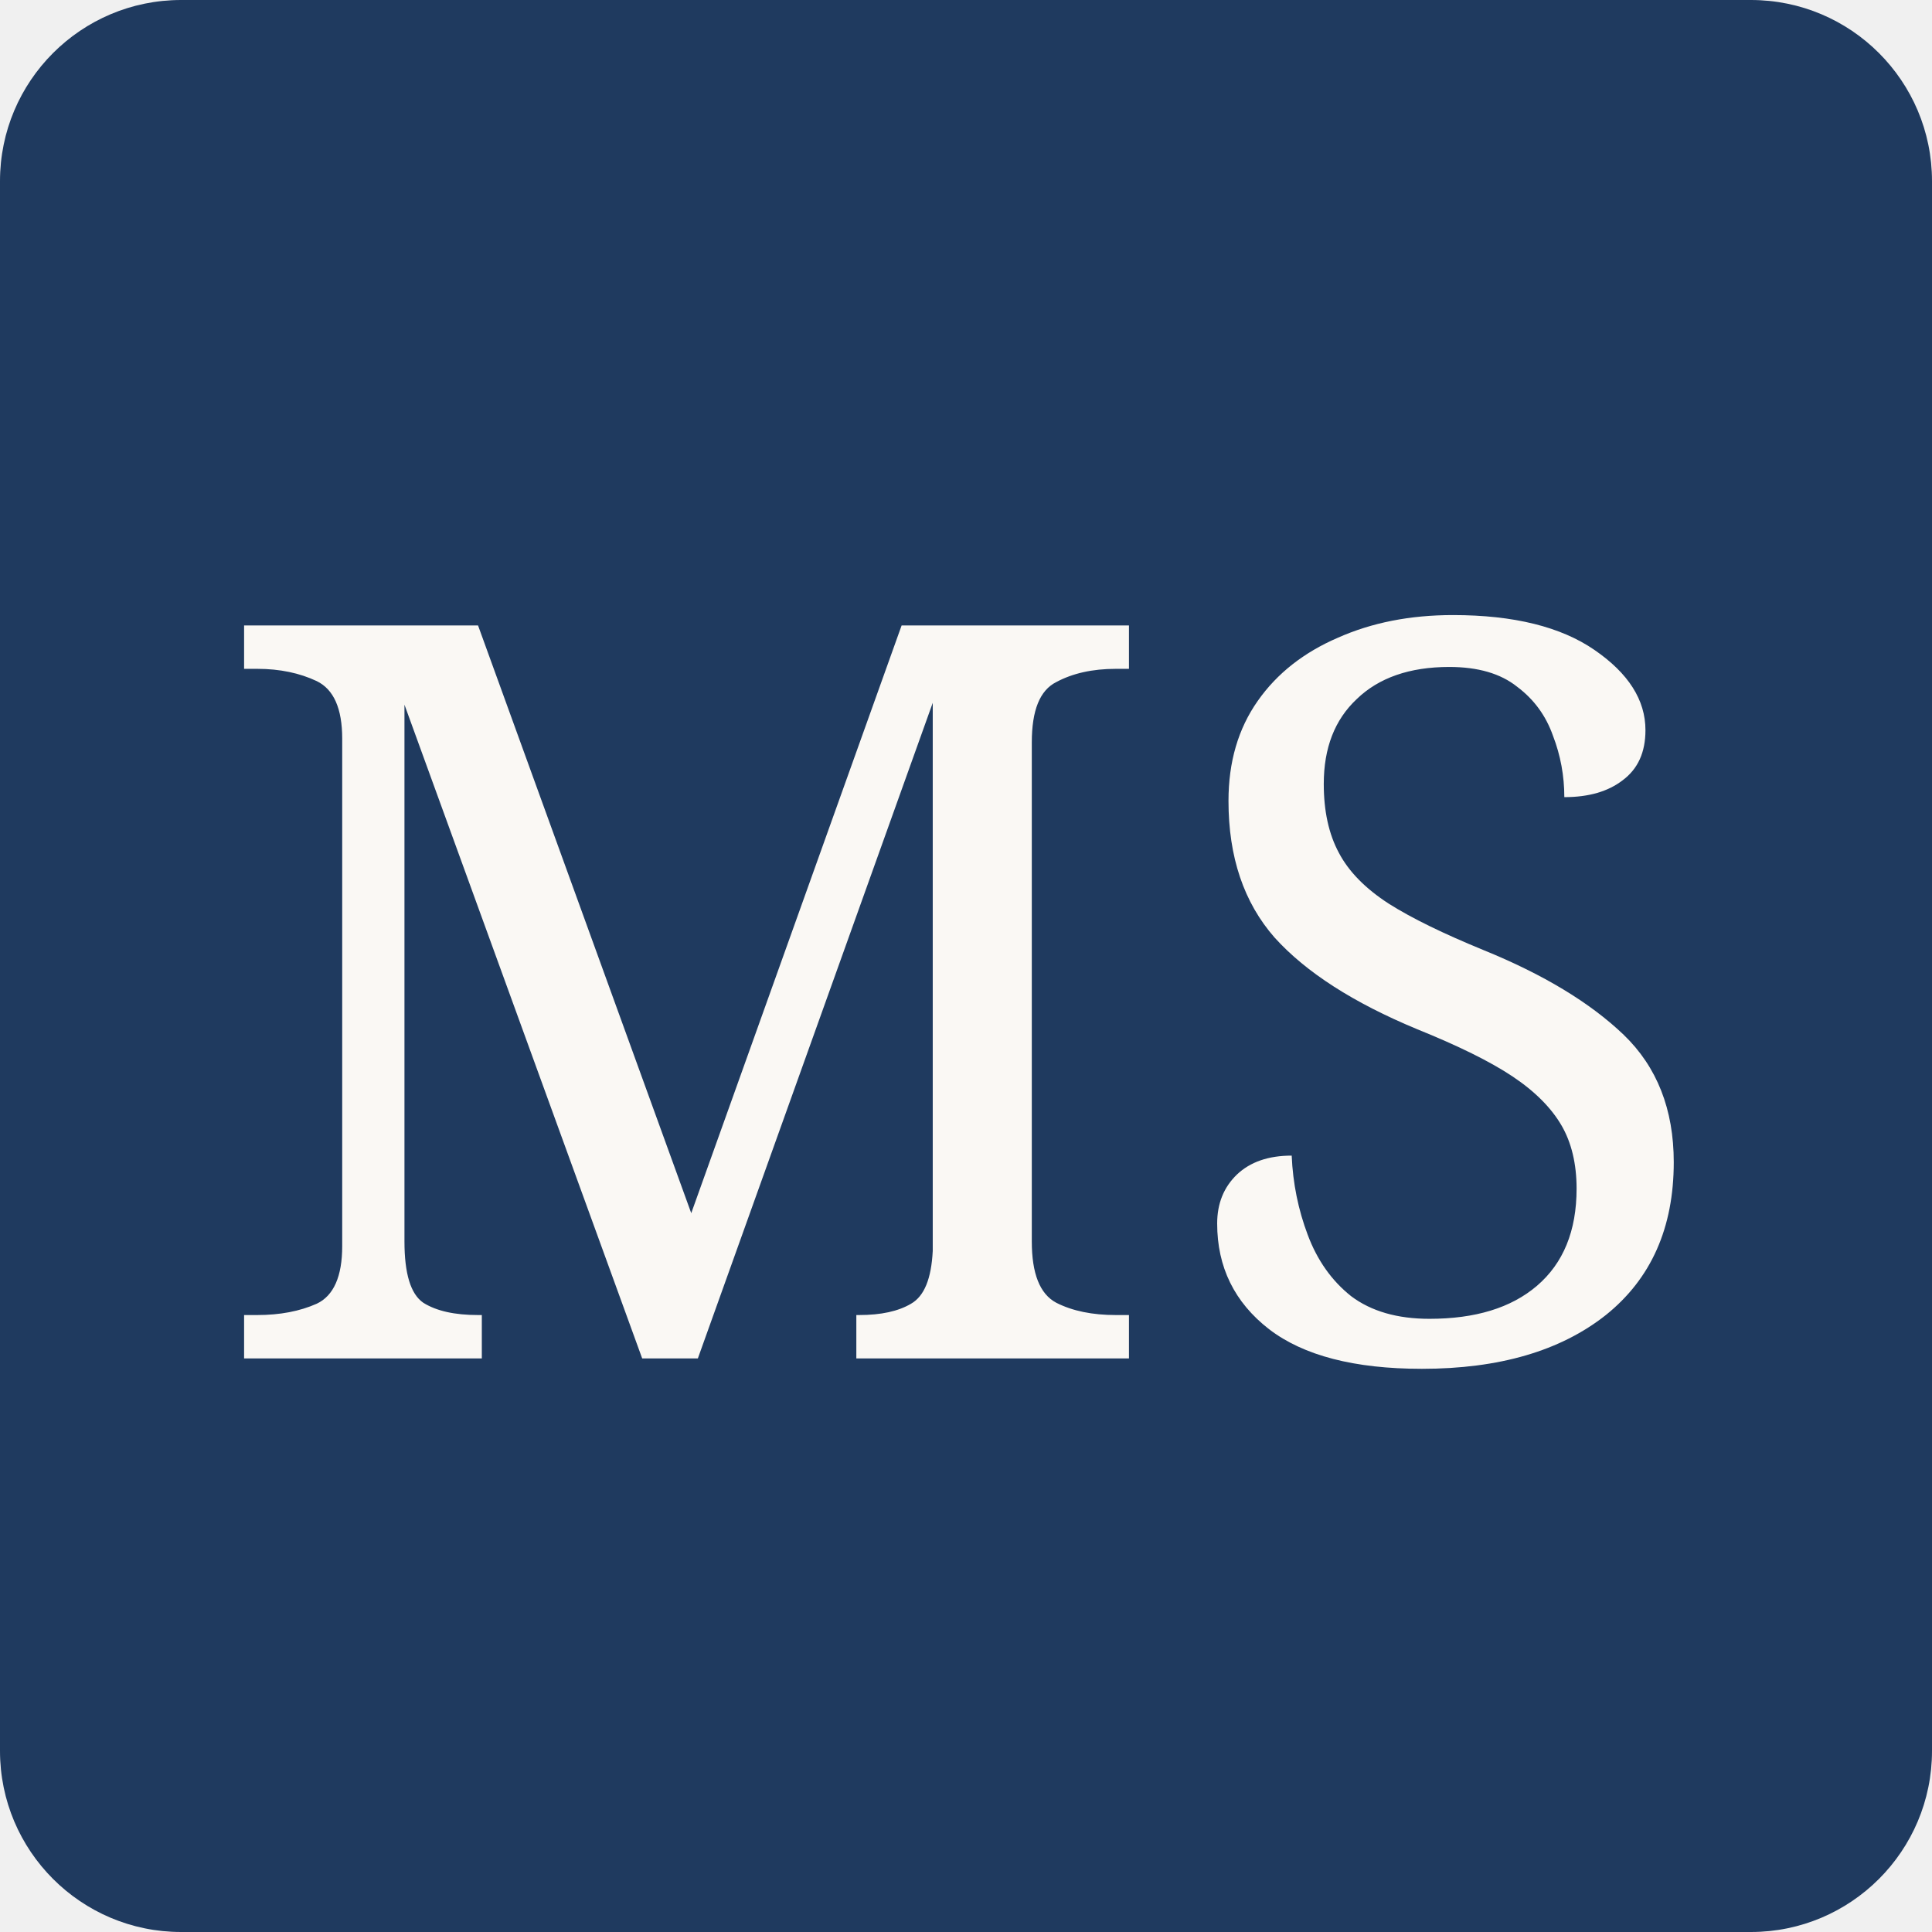
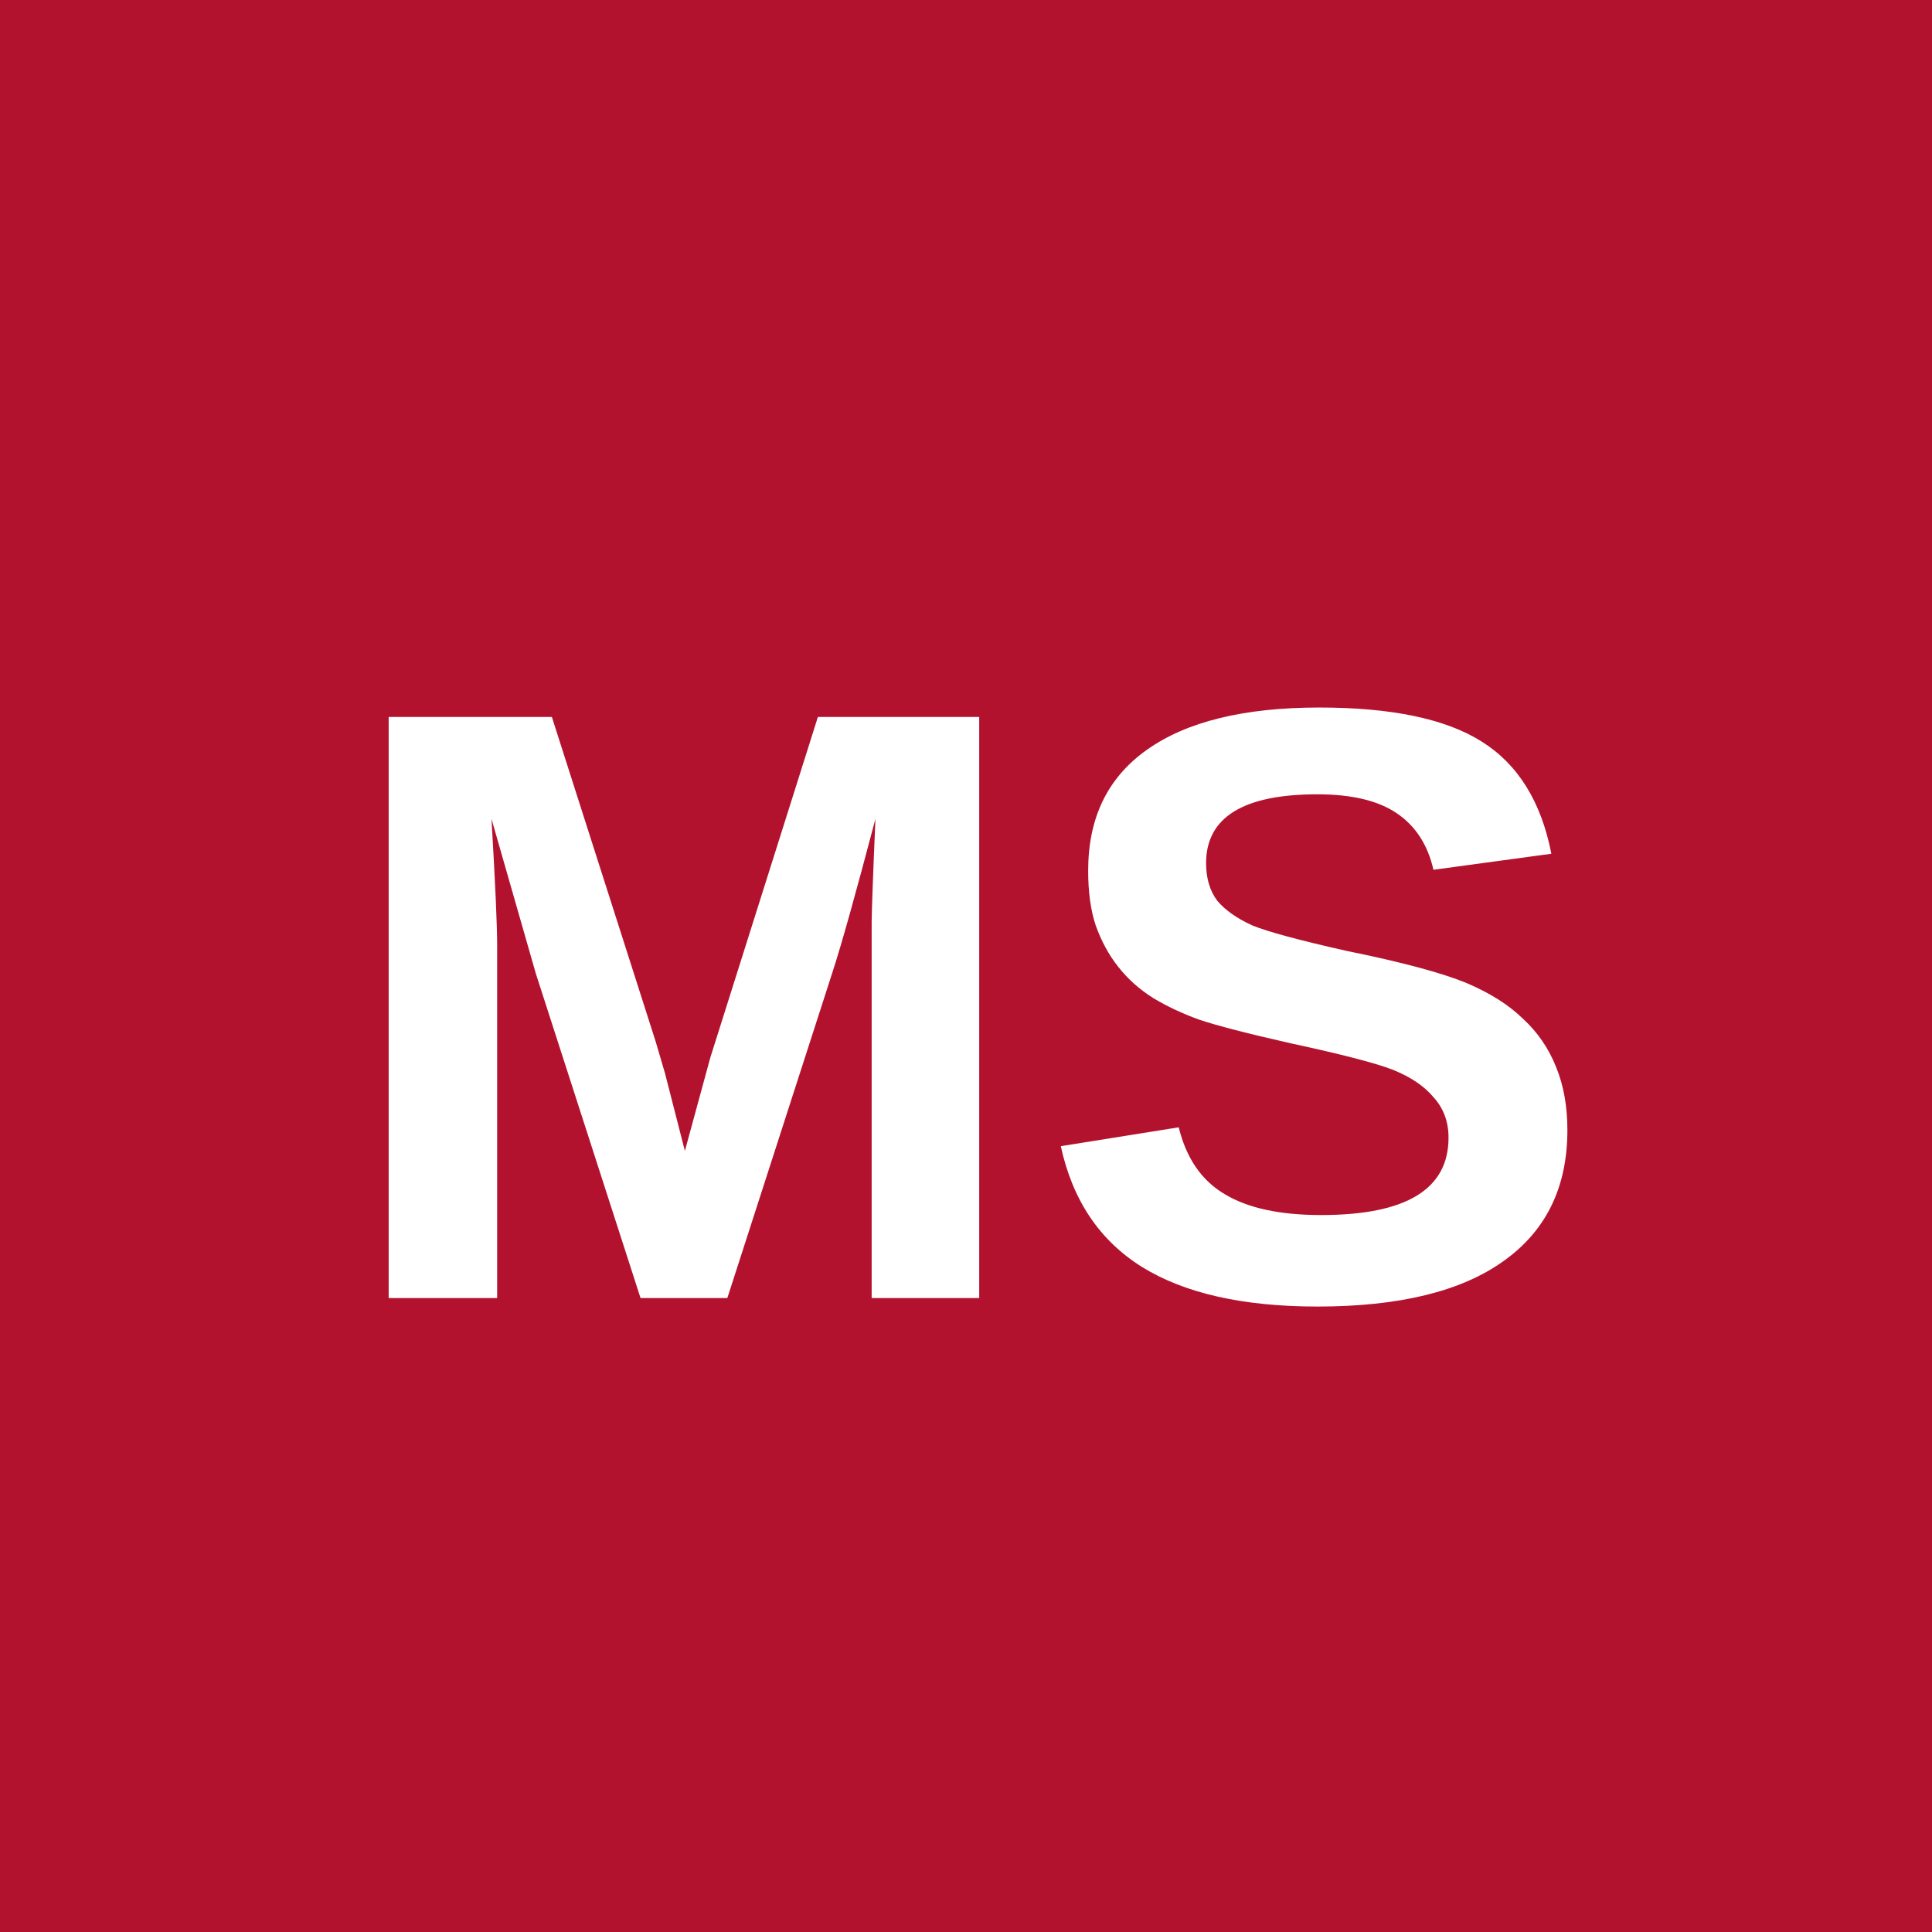
<svg xmlns="http://www.w3.org/2000/svg" viewBox="0 0 32 32">
-   <rect width="32" height="32" rx="3" fill="#1f3a5f" />
-   <text x="16" y="22.5" text-anchor="middle" font-family="Georgia, serif" font-size="17" fill="#faf8f4">MS</text>
+   <rect width="32" height="32" fill="#b3122e" />
+   <text x="16" y="21.5" text-anchor="middle" font-family="Arial, sans-serif" font-weight="800" font-size="14" fill="#fff">MS</text>
</svg>
